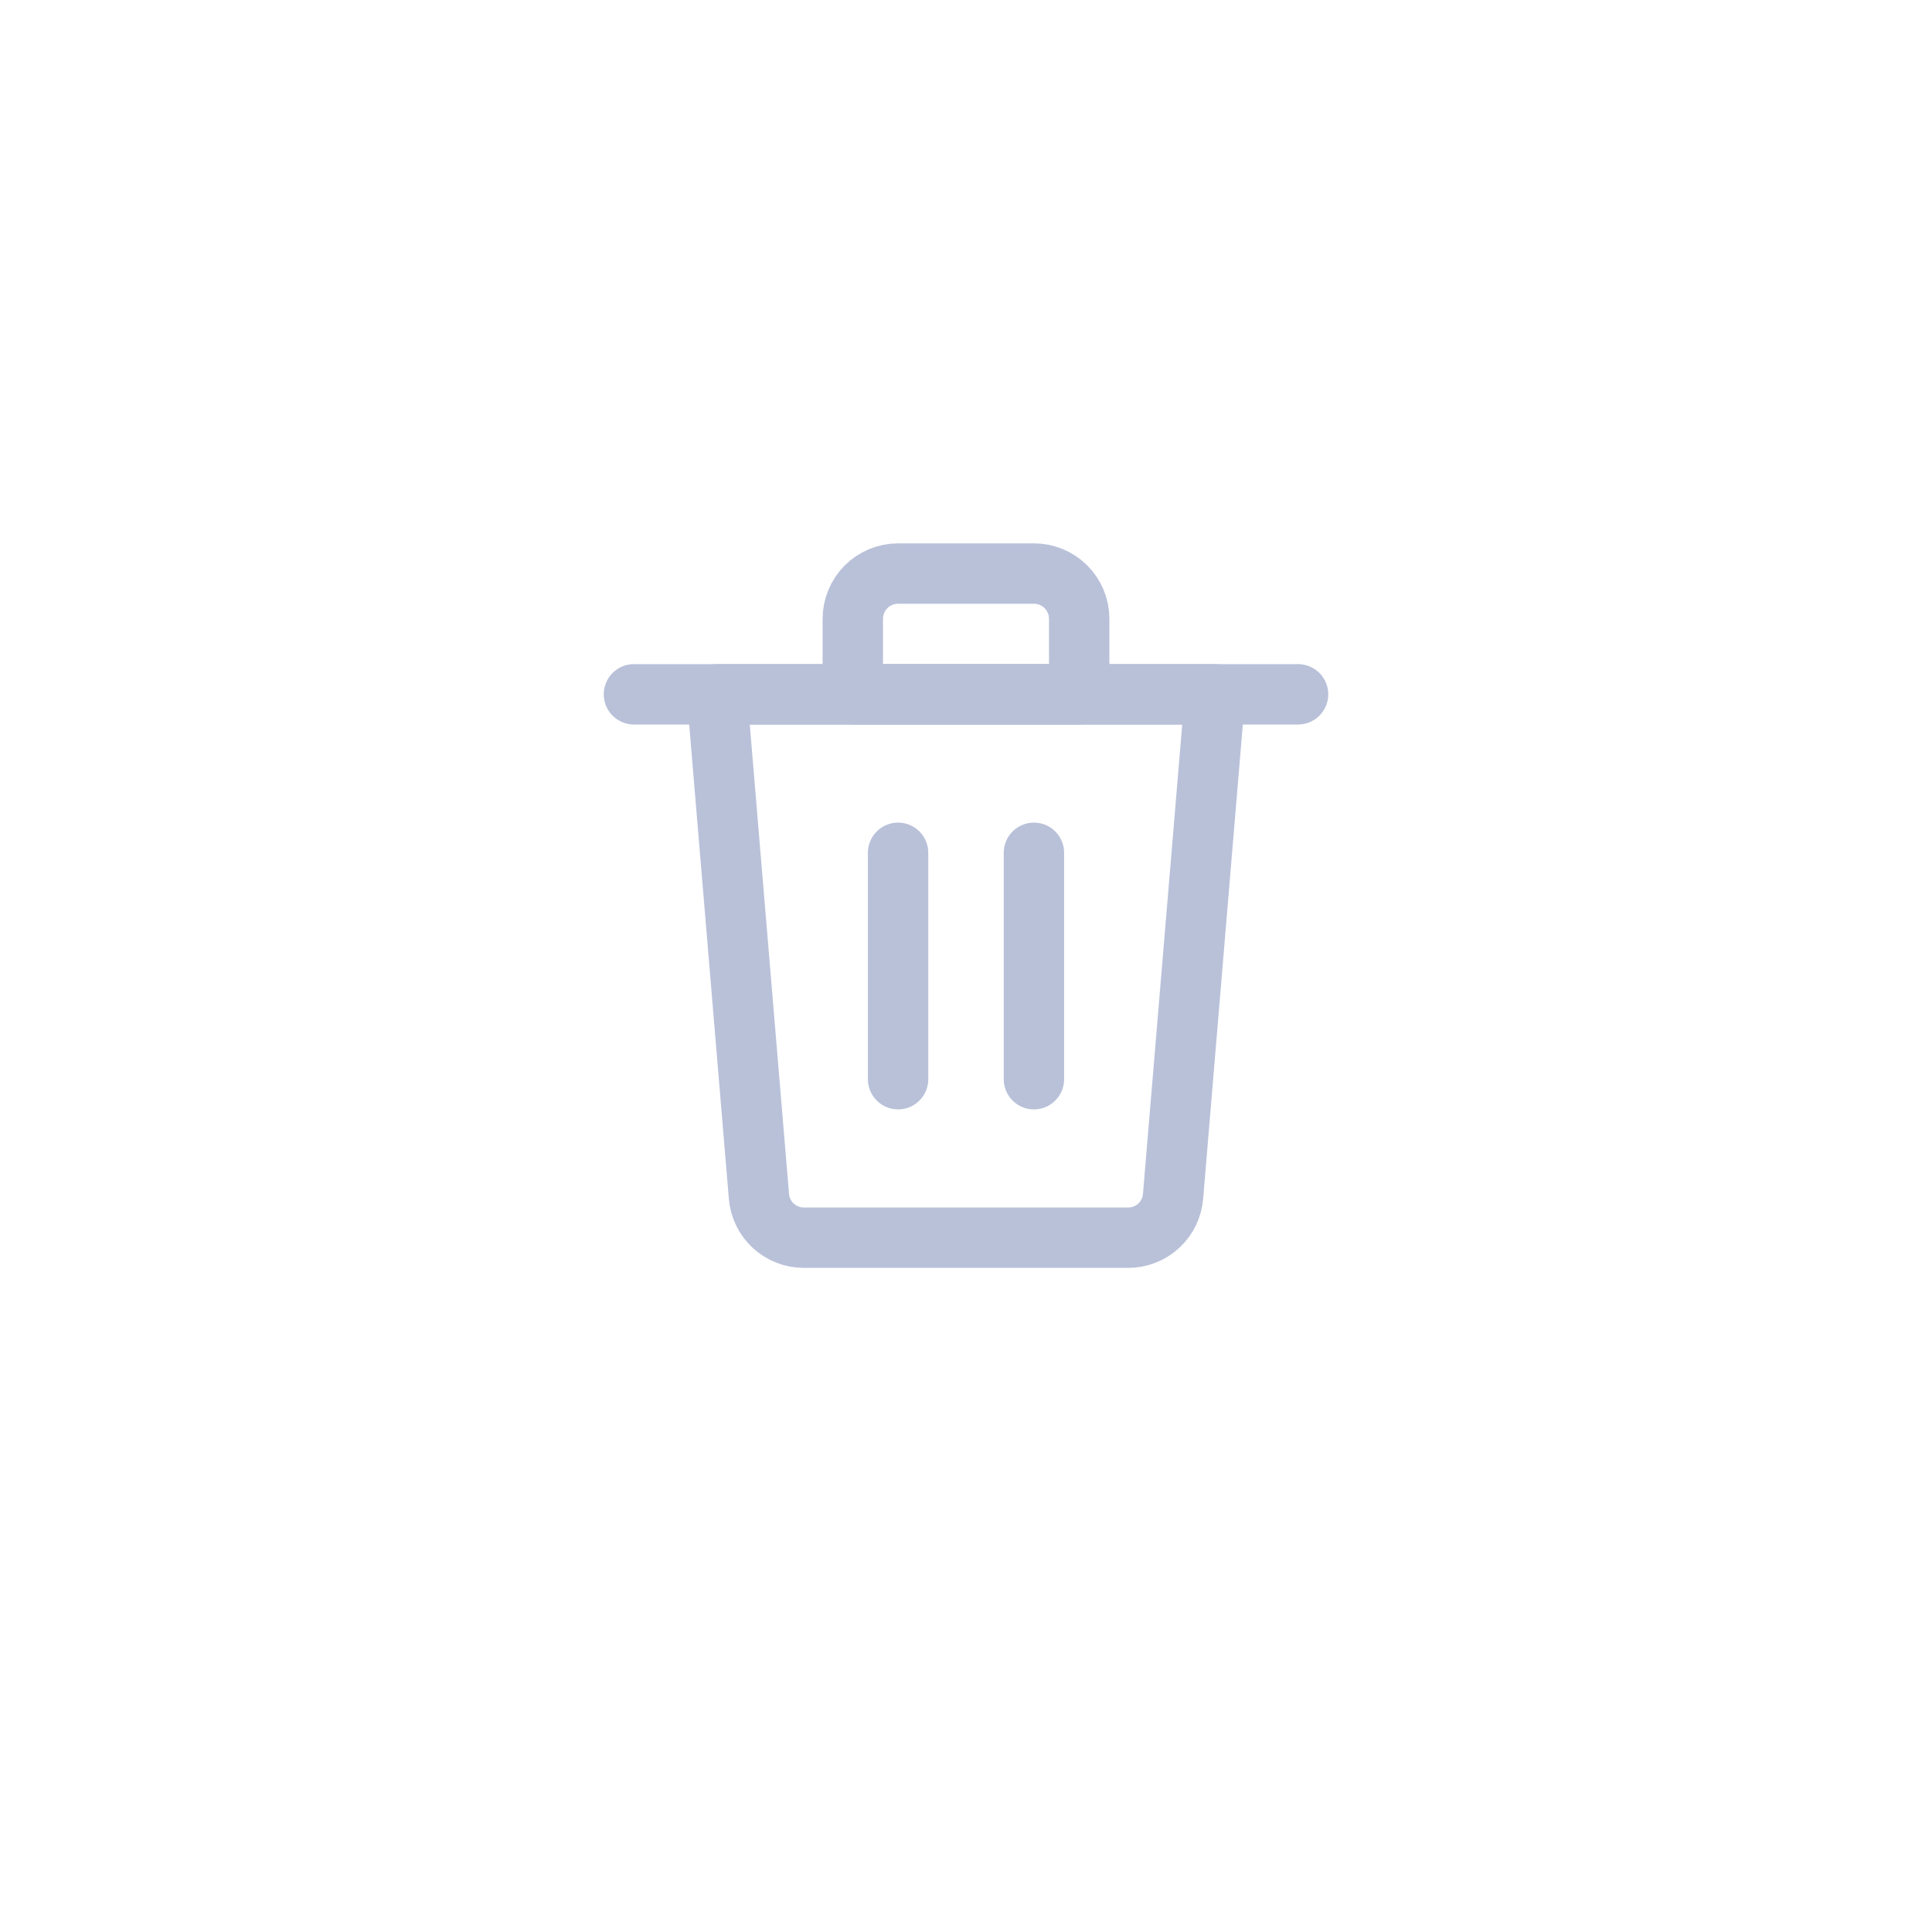
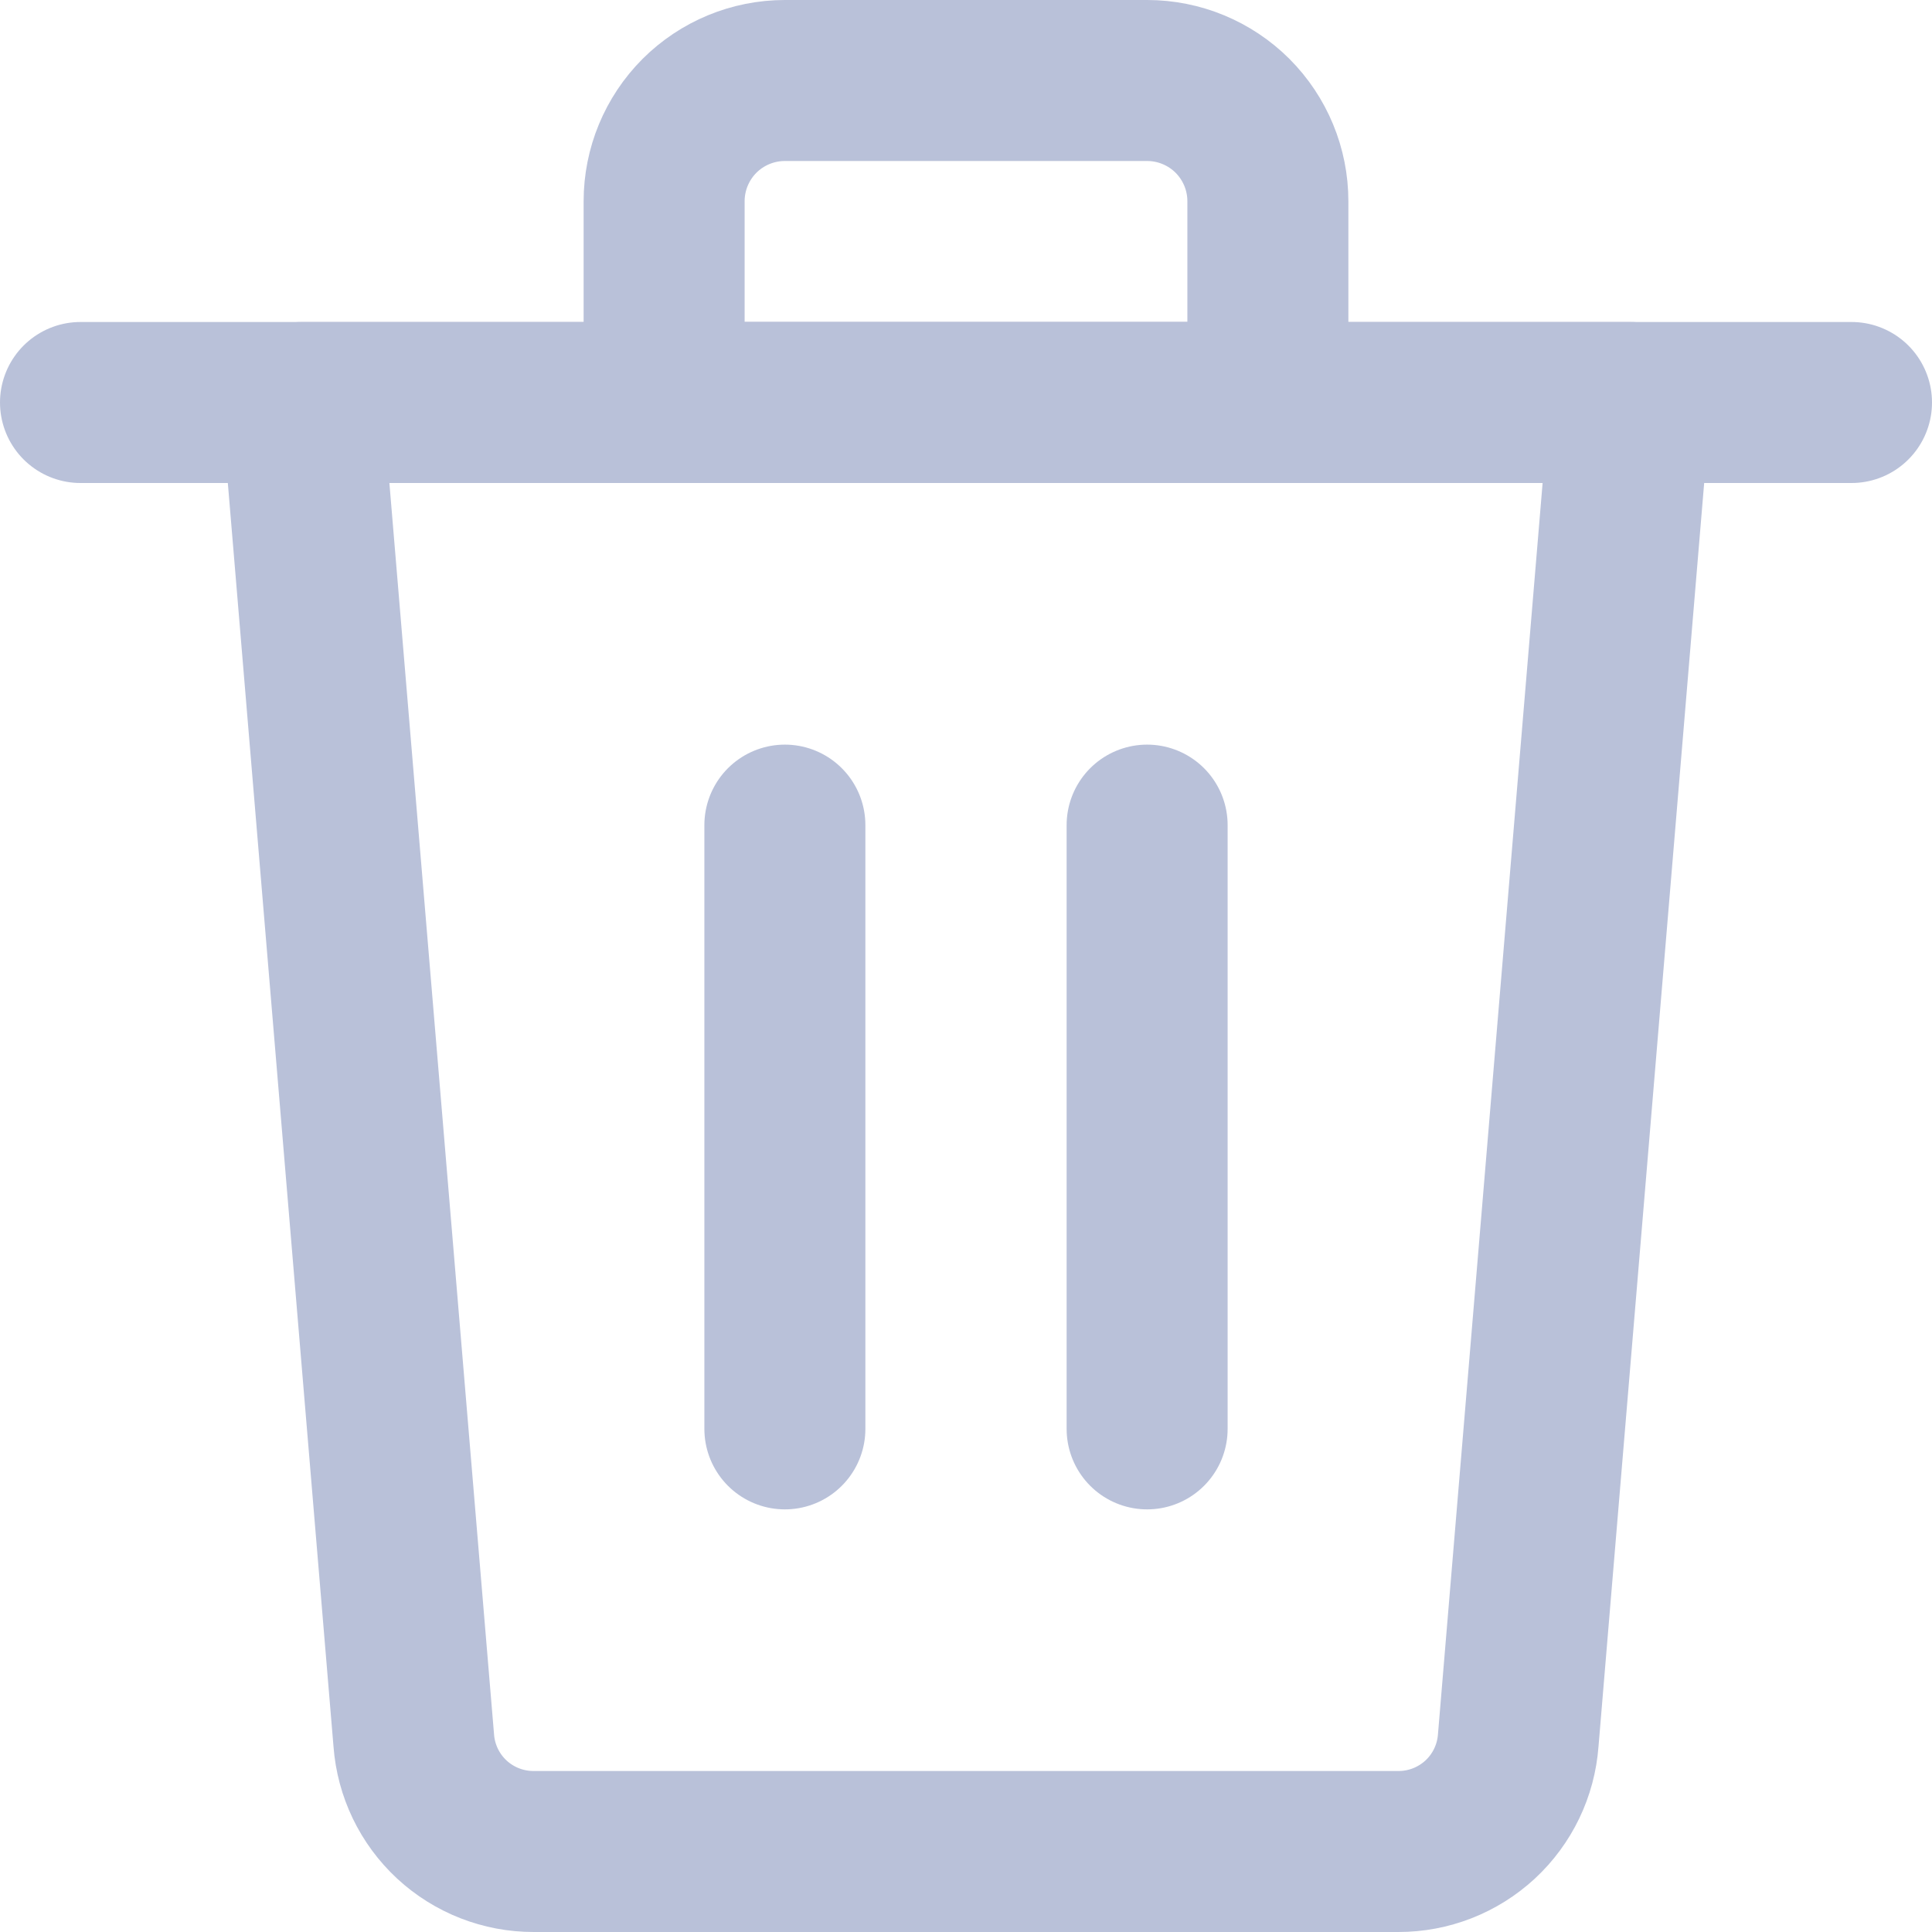
- <svg xmlns="http://www.w3.org/2000/svg" width="64" height="64" viewBox="0 0 64 64" fill="none">
-   <path d="M21 23H43" stroke="#B9C1D9" stroke-width="2" stroke-linecap="round" stroke-linejoin="round" />
-   <path d="M34.25 19H29.75C29.352 19 28.971 19.158 28.689 19.439C28.408 19.721 28.25 20.102 28.25 20.5V23H35.75V20.5C35.75 20.102 35.592 19.721 35.311 19.439C35.029 19.158 34.648 19 34.25 19Z" stroke="#B9C1D9" stroke-width="2" stroke-linecap="round" stroke-linejoin="round" />
-   <path d="M29.75 35.75V28.25" stroke="#B9C1D9" stroke-width="2" stroke-linecap="round" stroke-linejoin="round" />
-   <path d="M34.25 35.75V28.25" stroke="#B9C1D9" stroke-width="2" stroke-linecap="round" stroke-linejoin="round" />
-   <path d="M38.86 39.62C38.832 39.996 38.663 40.347 38.386 40.603C38.11 40.859 37.747 41.001 37.37 41H26.63C26.253 41.001 25.89 40.859 25.613 40.603C25.337 40.347 25.168 39.996 25.14 39.62L23.75 23H40.25L38.86 39.62Z" stroke="#B9C1D9" stroke-width="2" stroke-linecap="round" stroke-linejoin="round" />
+ <svg xmlns="http://www.w3.org/2000/svg" width="24" height="24" viewBox="0 0 24 24" fill="none">
+   <path d="M1 5H23" stroke="#B9C1D9" stroke-width="2" stroke-linecap="round" stroke-linejoin="round" />
+   <path d="M14.25 1H9.75C9.352 1 8.971 1.158 8.689 1.439C8.408 1.721 8.25 2.102 8.25 2.5V5H15.75V2.5C15.75 2.102 15.592 1.721 15.311 1.439C15.029 1.158 14.648 1 14.25 1Z" stroke="#B9C1D9" stroke-width="2" stroke-linecap="round" stroke-linejoin="round" />
+   <path d="M9.75 17.75V10.25" stroke="#B9C1D9" stroke-width="2" stroke-linecap="round" stroke-linejoin="round" />
+   <path d="M14.25 17.75V10.25" stroke="#B9C1D9" stroke-width="2" stroke-linecap="round" stroke-linejoin="round" />
+   <path d="M18.86 21.62C18.832 21.996 18.663 22.347 18.387 22.603C18.11 22.859 17.747 23.001 17.37 23H6.63C6.253 23.001 5.89 22.859 5.613 22.603C5.337 22.347 5.168 21.996 5.14 21.62L3.75 5H20.25L18.86 21.62Z" stroke="#B9C1D9" stroke-width="2" stroke-linecap="round" stroke-linejoin="round" />
</svg>
